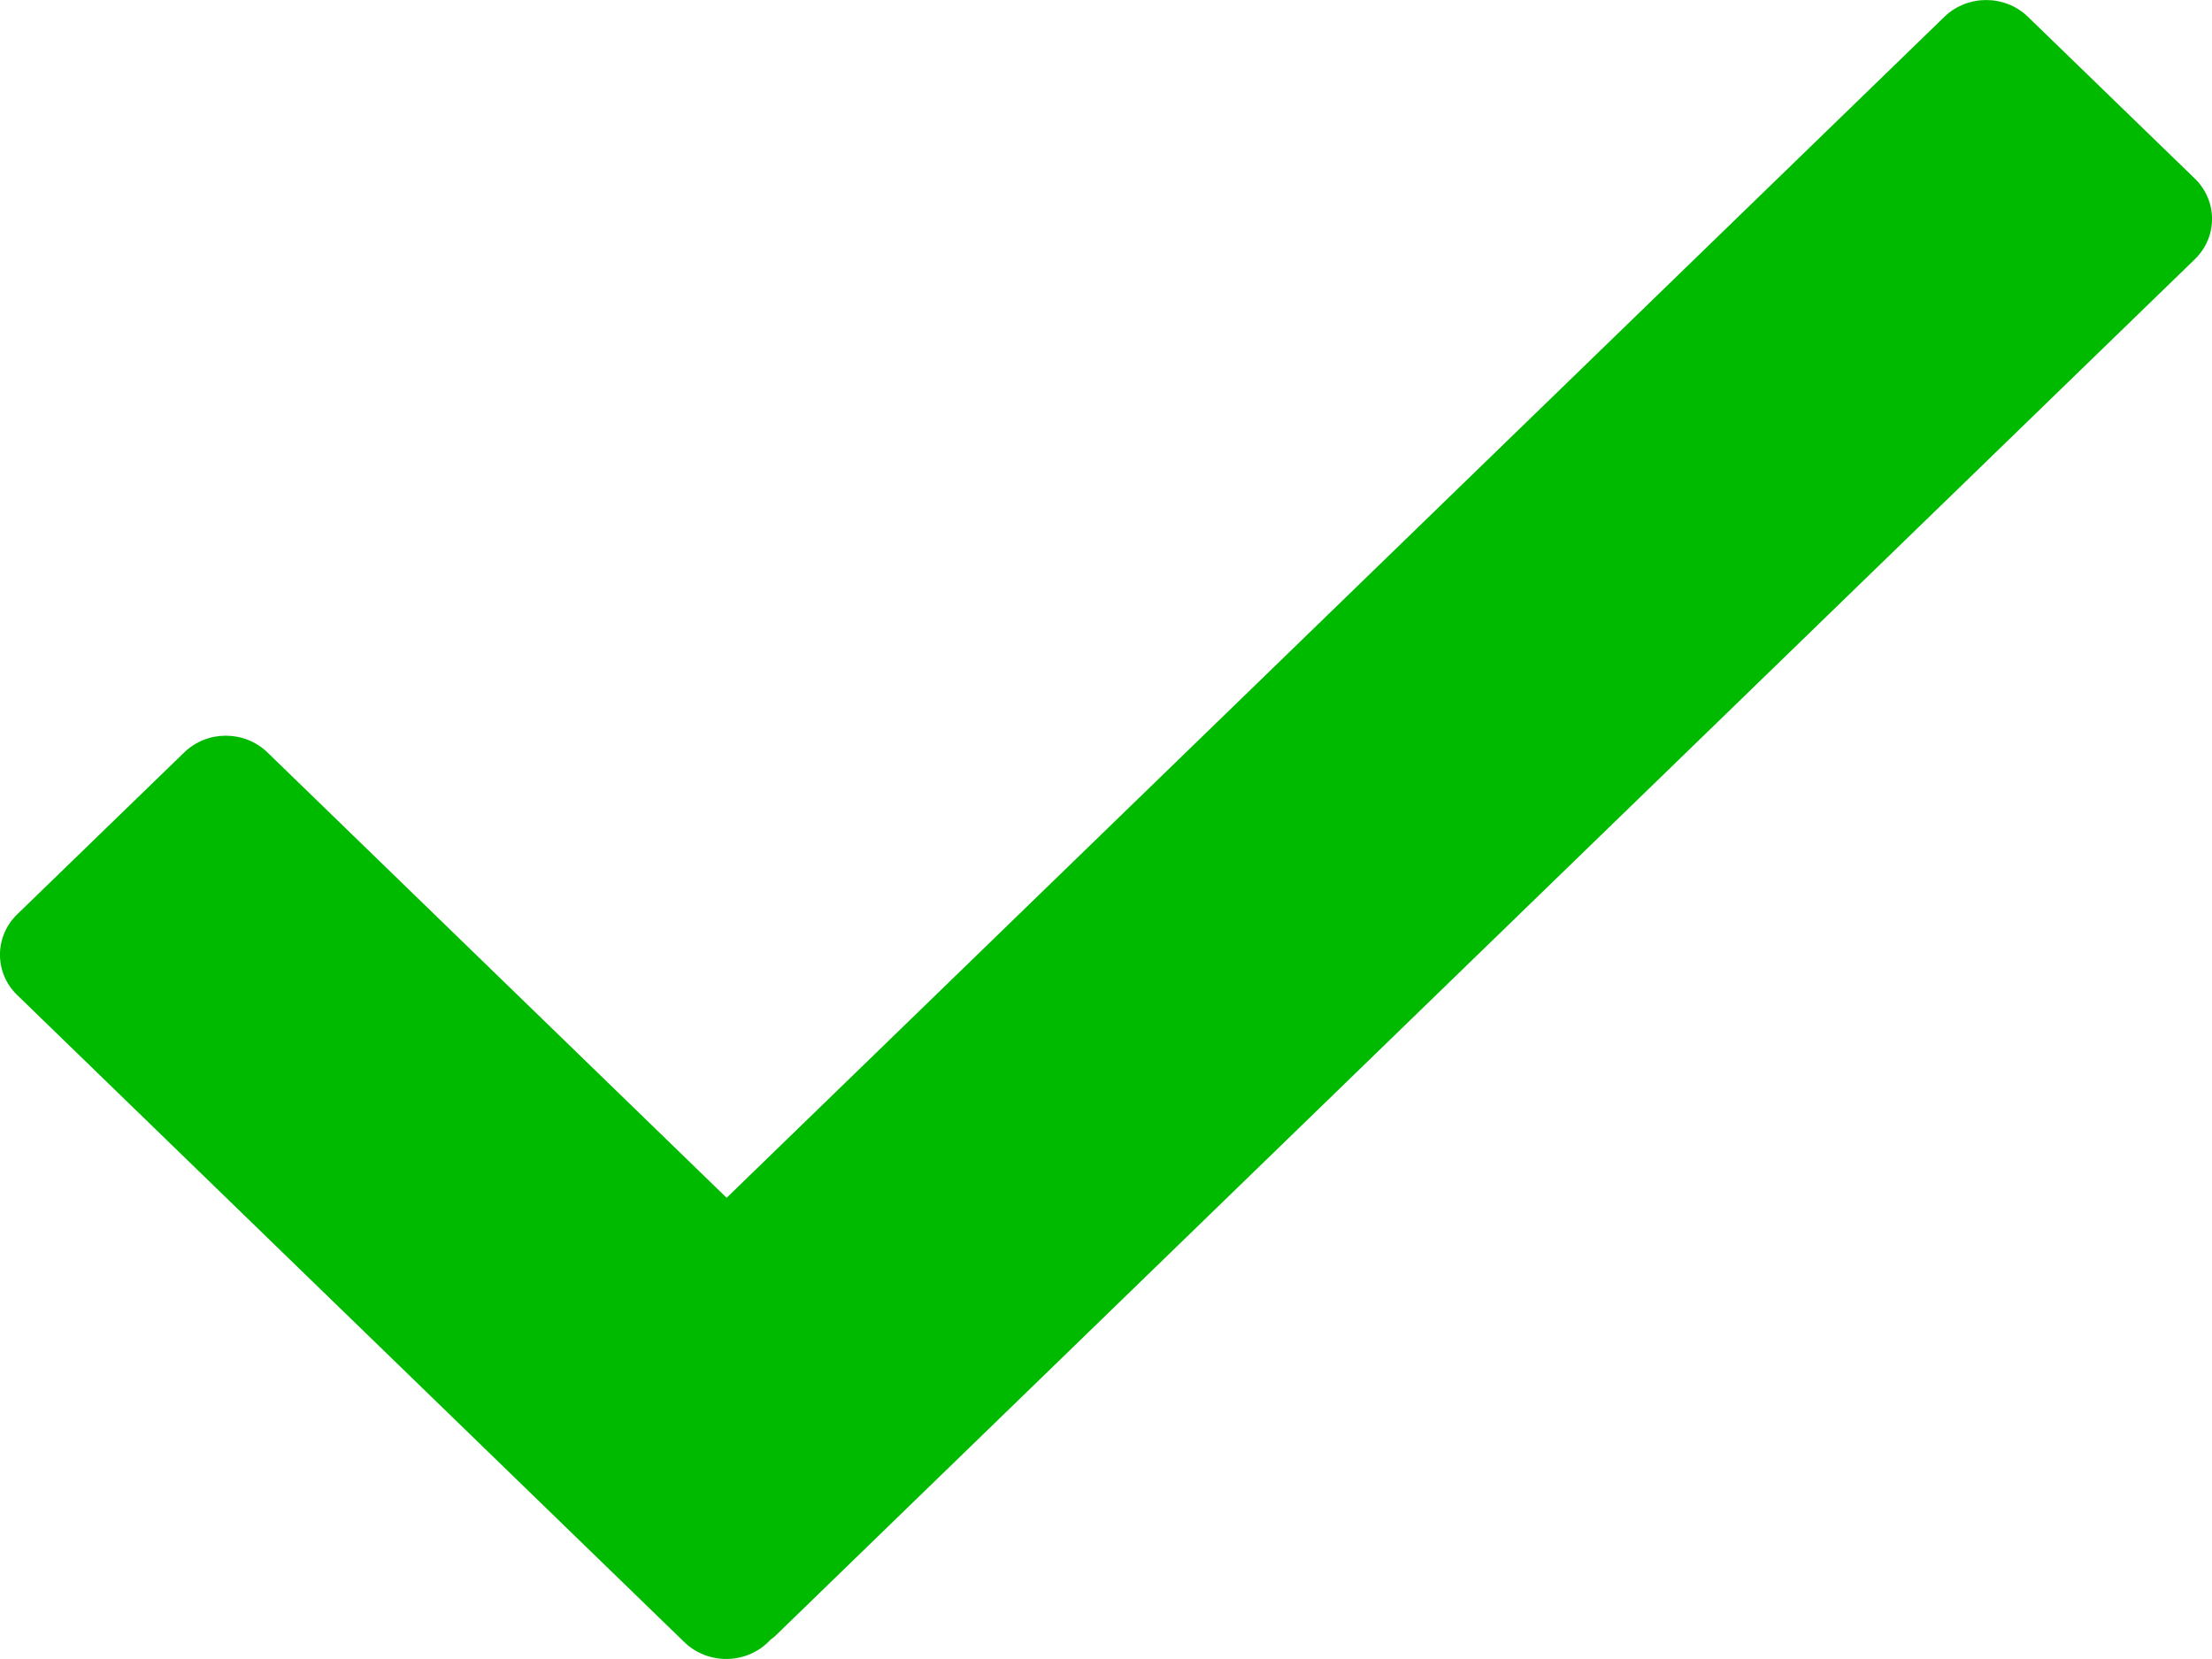
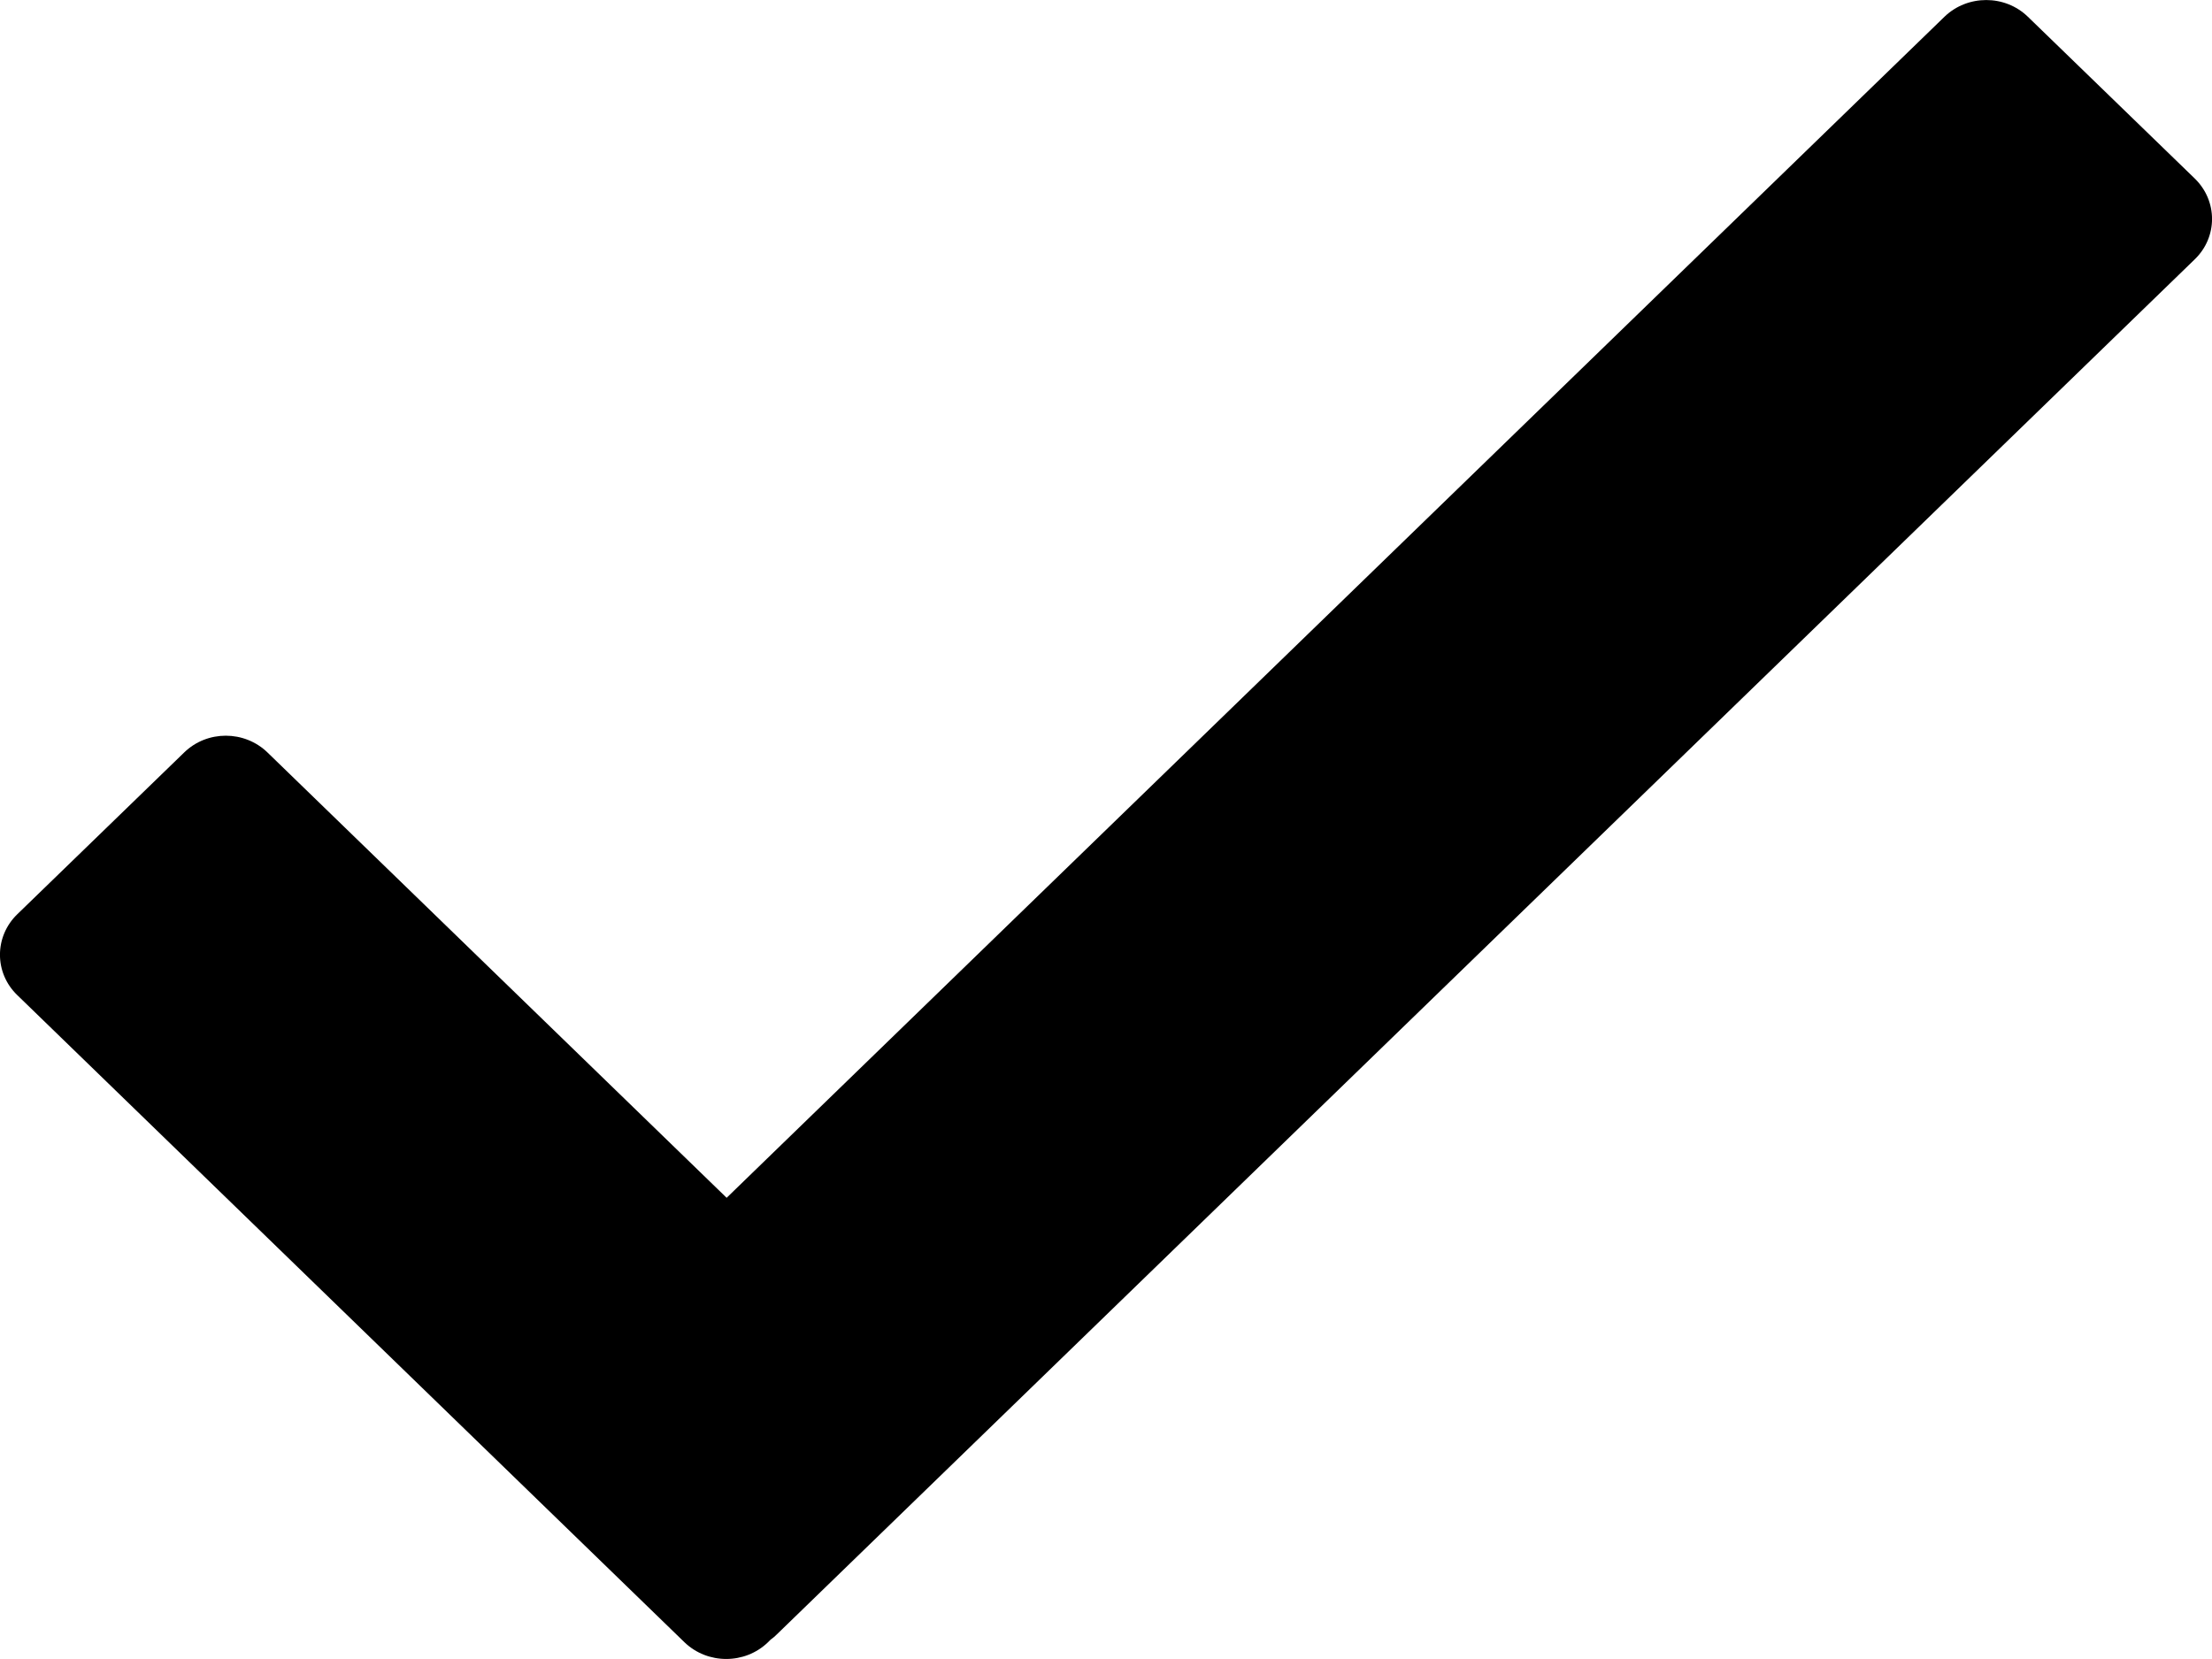
<svg xmlns="http://www.w3.org/2000/svg" width="16" height="12" viewBox="0 0 16 12" fill="none">
-   <path fill-rule="evenodd" clip-rule="evenodd" d="M14.668 0.121L15.875 1.291C16.042 1.453 16.042 1.715 15.875 1.876L5.619 11.822C5.605 11.836 5.59 11.849 5.574 11.86L5.555 11.879C5.388 12.04 5.118 12.04 4.951 11.879L0.125 7.198C-0.042 7.037 -0.042 6.775 0.125 6.613L1.332 5.443C1.498 5.281 1.768 5.281 1.935 5.443L5.256 8.664L14.065 0.121C14.232 -0.04 14.502 -0.04 14.668 0.121L14.668 0.121Z" fill="#00BA00" />
+   <path fill-rule="evenodd" clip-rule="evenodd" d="M14.668 0.121L15.875 1.291C16.042 1.453 16.042 1.715 15.875 1.876L5.619 11.822C5.605 11.836 5.59 11.849 5.574 11.86L5.555 11.879C5.388 12.04 5.118 12.04 4.951 11.879L0.125 7.198C-0.042 7.037 -0.042 6.775 0.125 6.613L1.332 5.443C1.498 5.281 1.768 5.281 1.935 5.443L5.256 8.664L14.065 0.121C14.232 -0.04 14.502 -0.04 14.668 0.121L14.668 0.121Z" fill="black" />
</svg>
